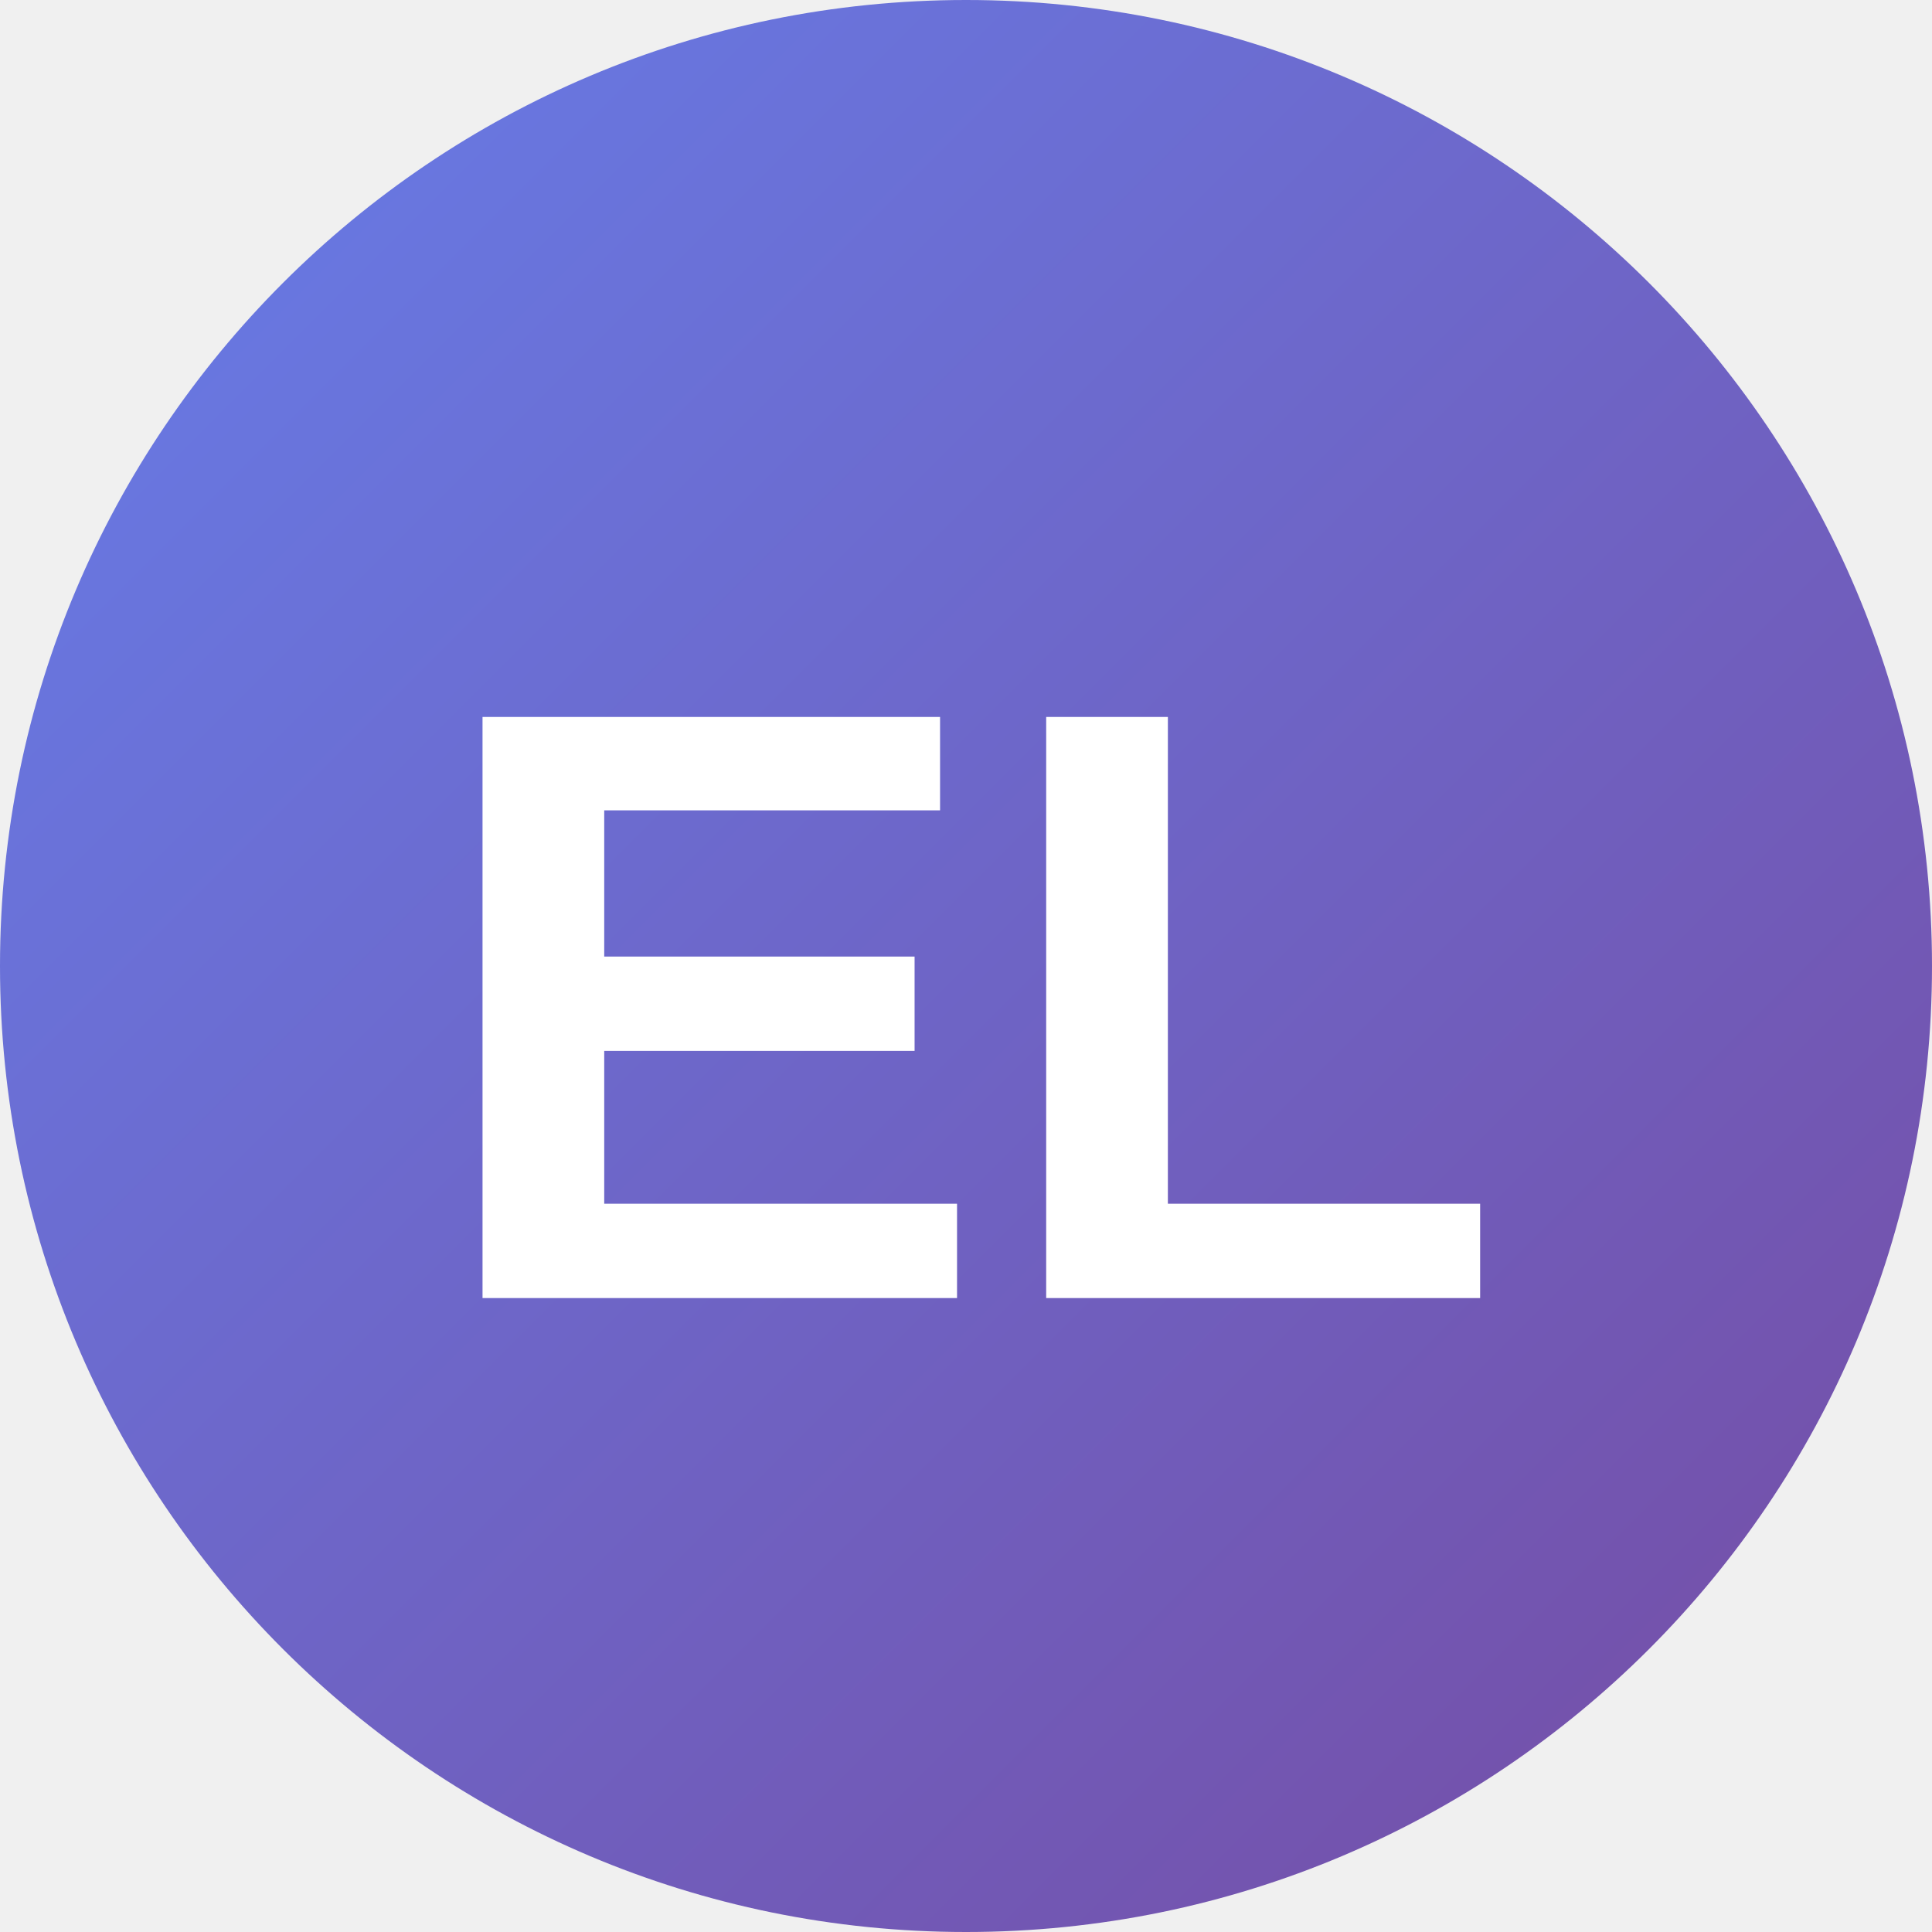
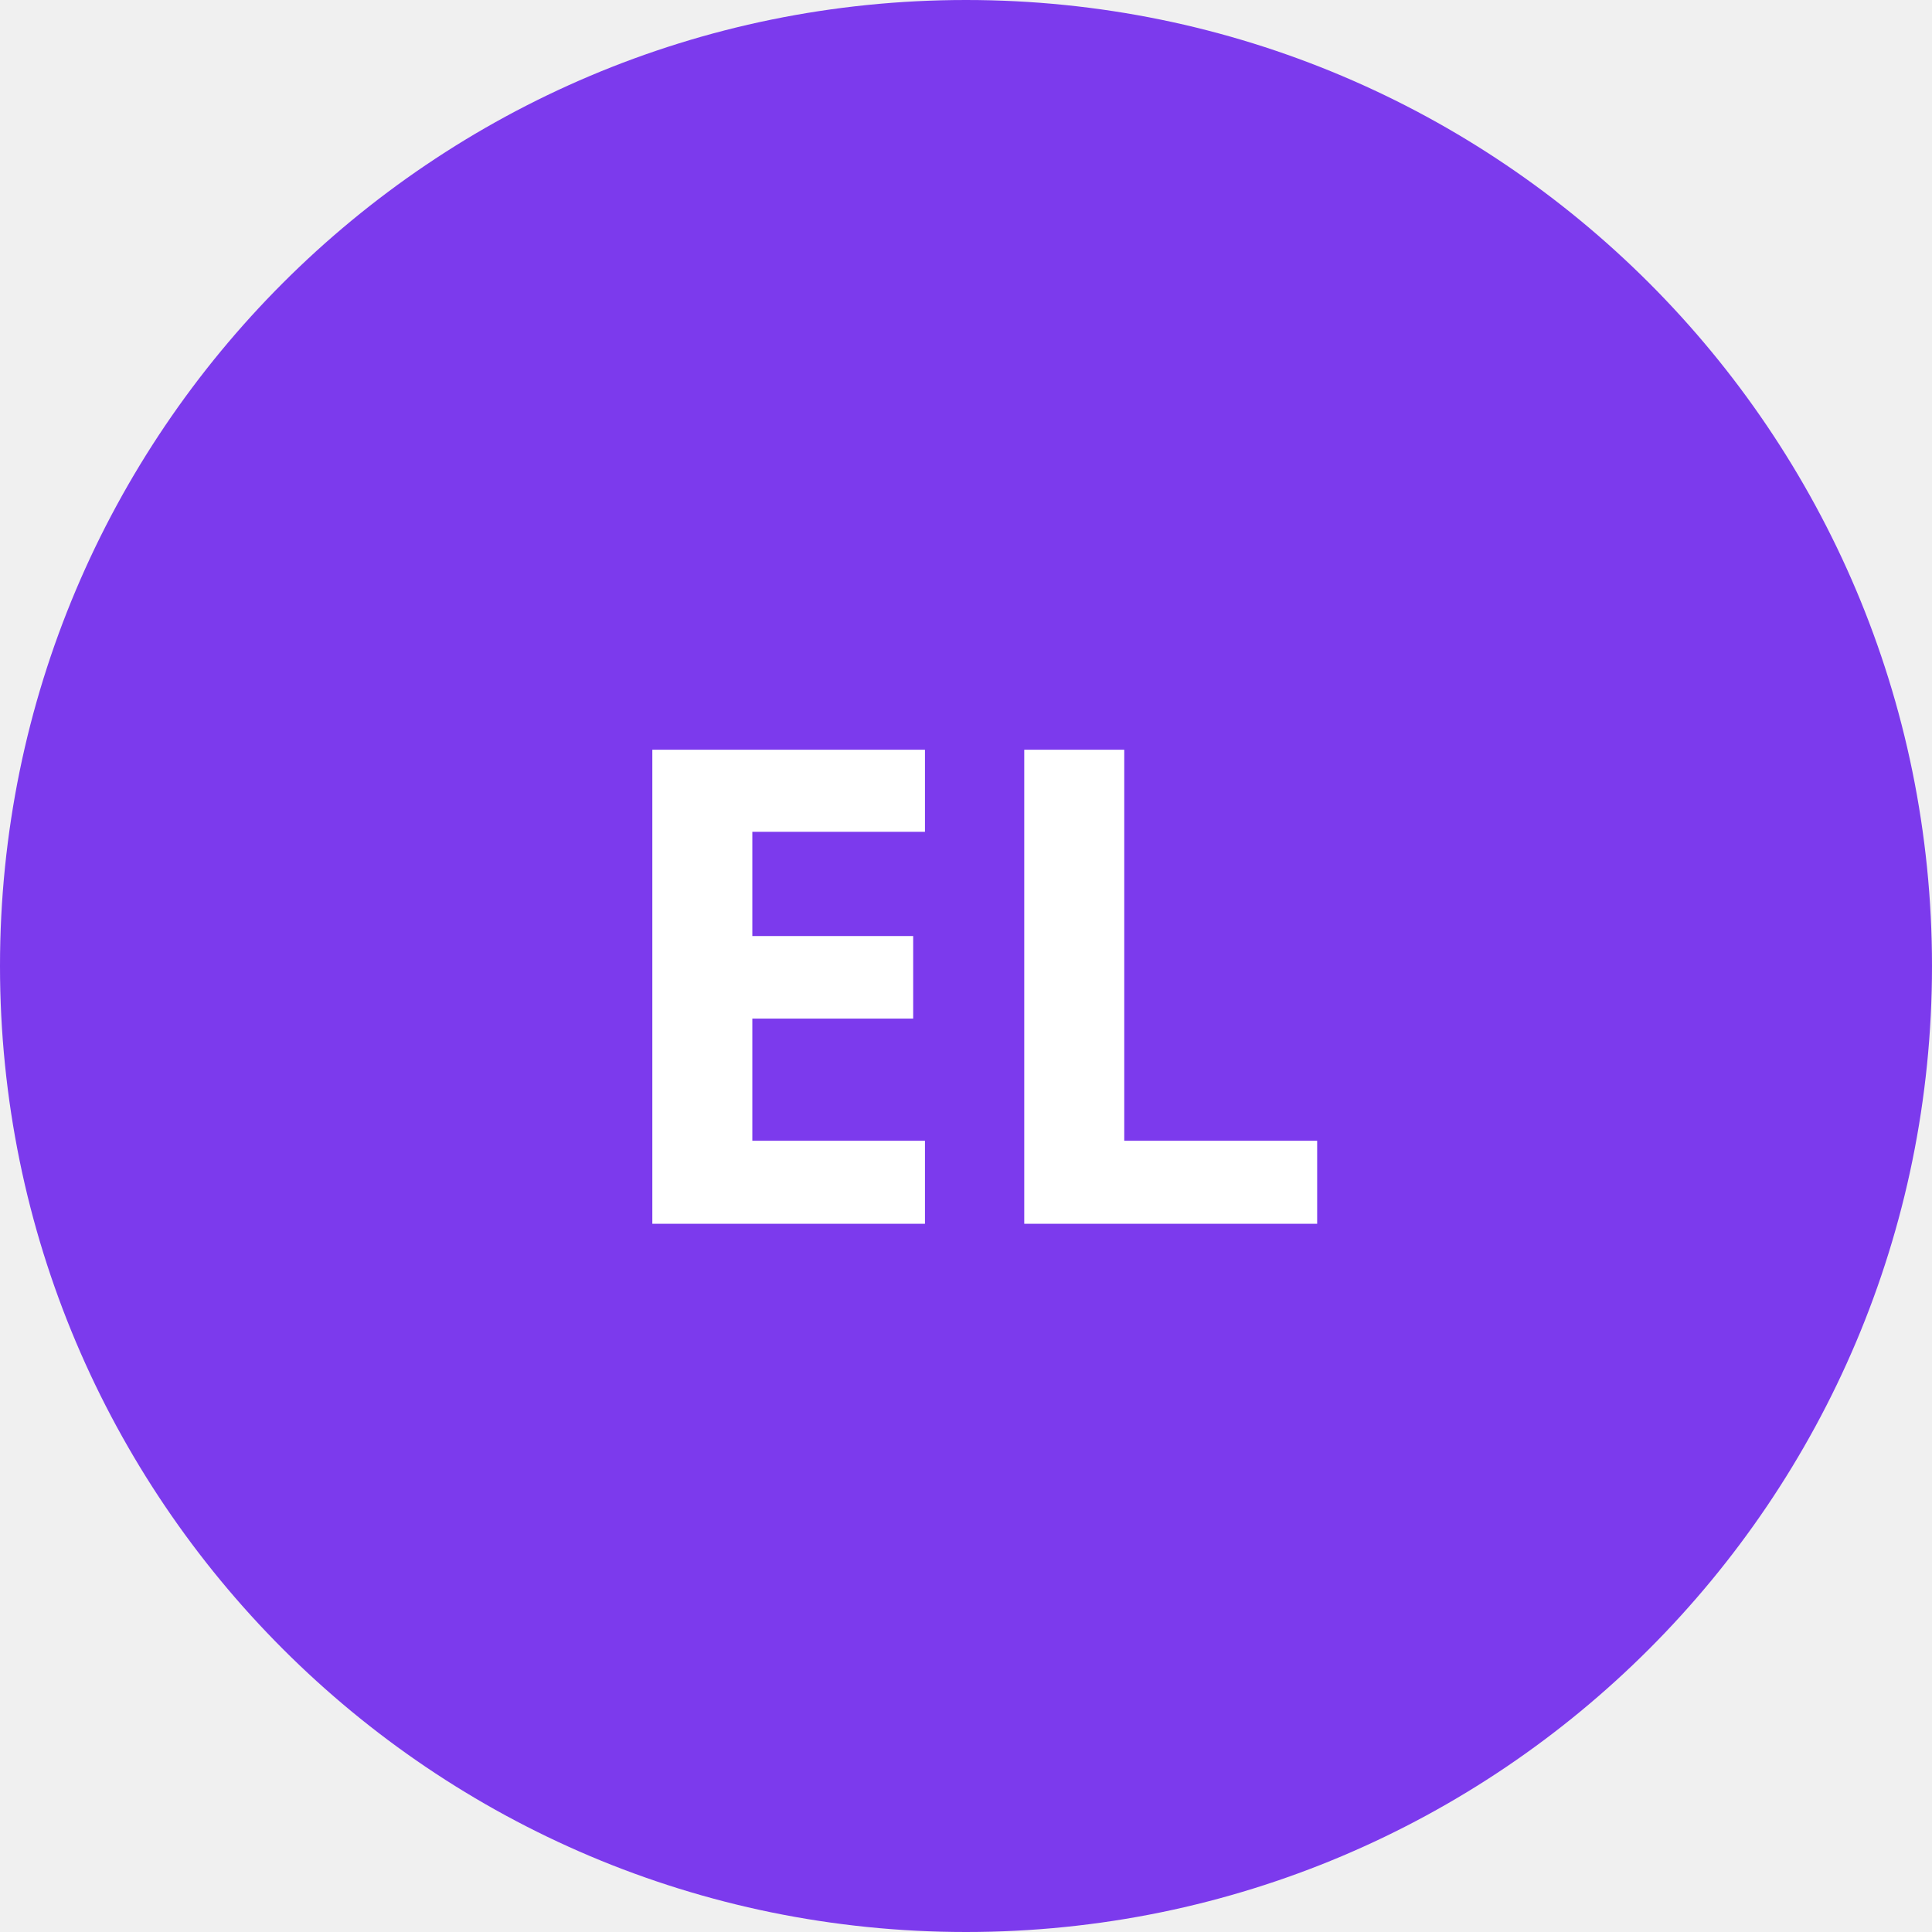
- <svg xmlns="http://www.w3.org/2000/svg" viewBox="0 0 32 32">
-   <defs>
-     <linearGradient id="g" x1="0" y1="0" x2="1" y2="1">
-       <stop offset="0%" stop-color="#667eea" />
-       <stop offset="100%" stop-color="#764ba2" />
-     </linearGradient>
-   </defs>
-   <circle cx="16" cy="16" r="16" fill="url(#g)" />
-   <text x="16" y="21.5" text-anchor="middle" font-family="Arial,Helvetica,sans-serif" font-weight="700" font-size="14" fill="white">EL</text>
+ <svg xmlns="http://www.w3.org/2000/svg" viewBox="0 0 64 64">
+   <circle cx="32" cy="32" r="32" fill="#7C3AED" />
+   <text x="32" y="32" text-anchor="middle" dominant-baseline="central" fill="#FFFFFF" font-size="22" font-weight="700" font-family="sans-serif">EL</text>
</svg>
